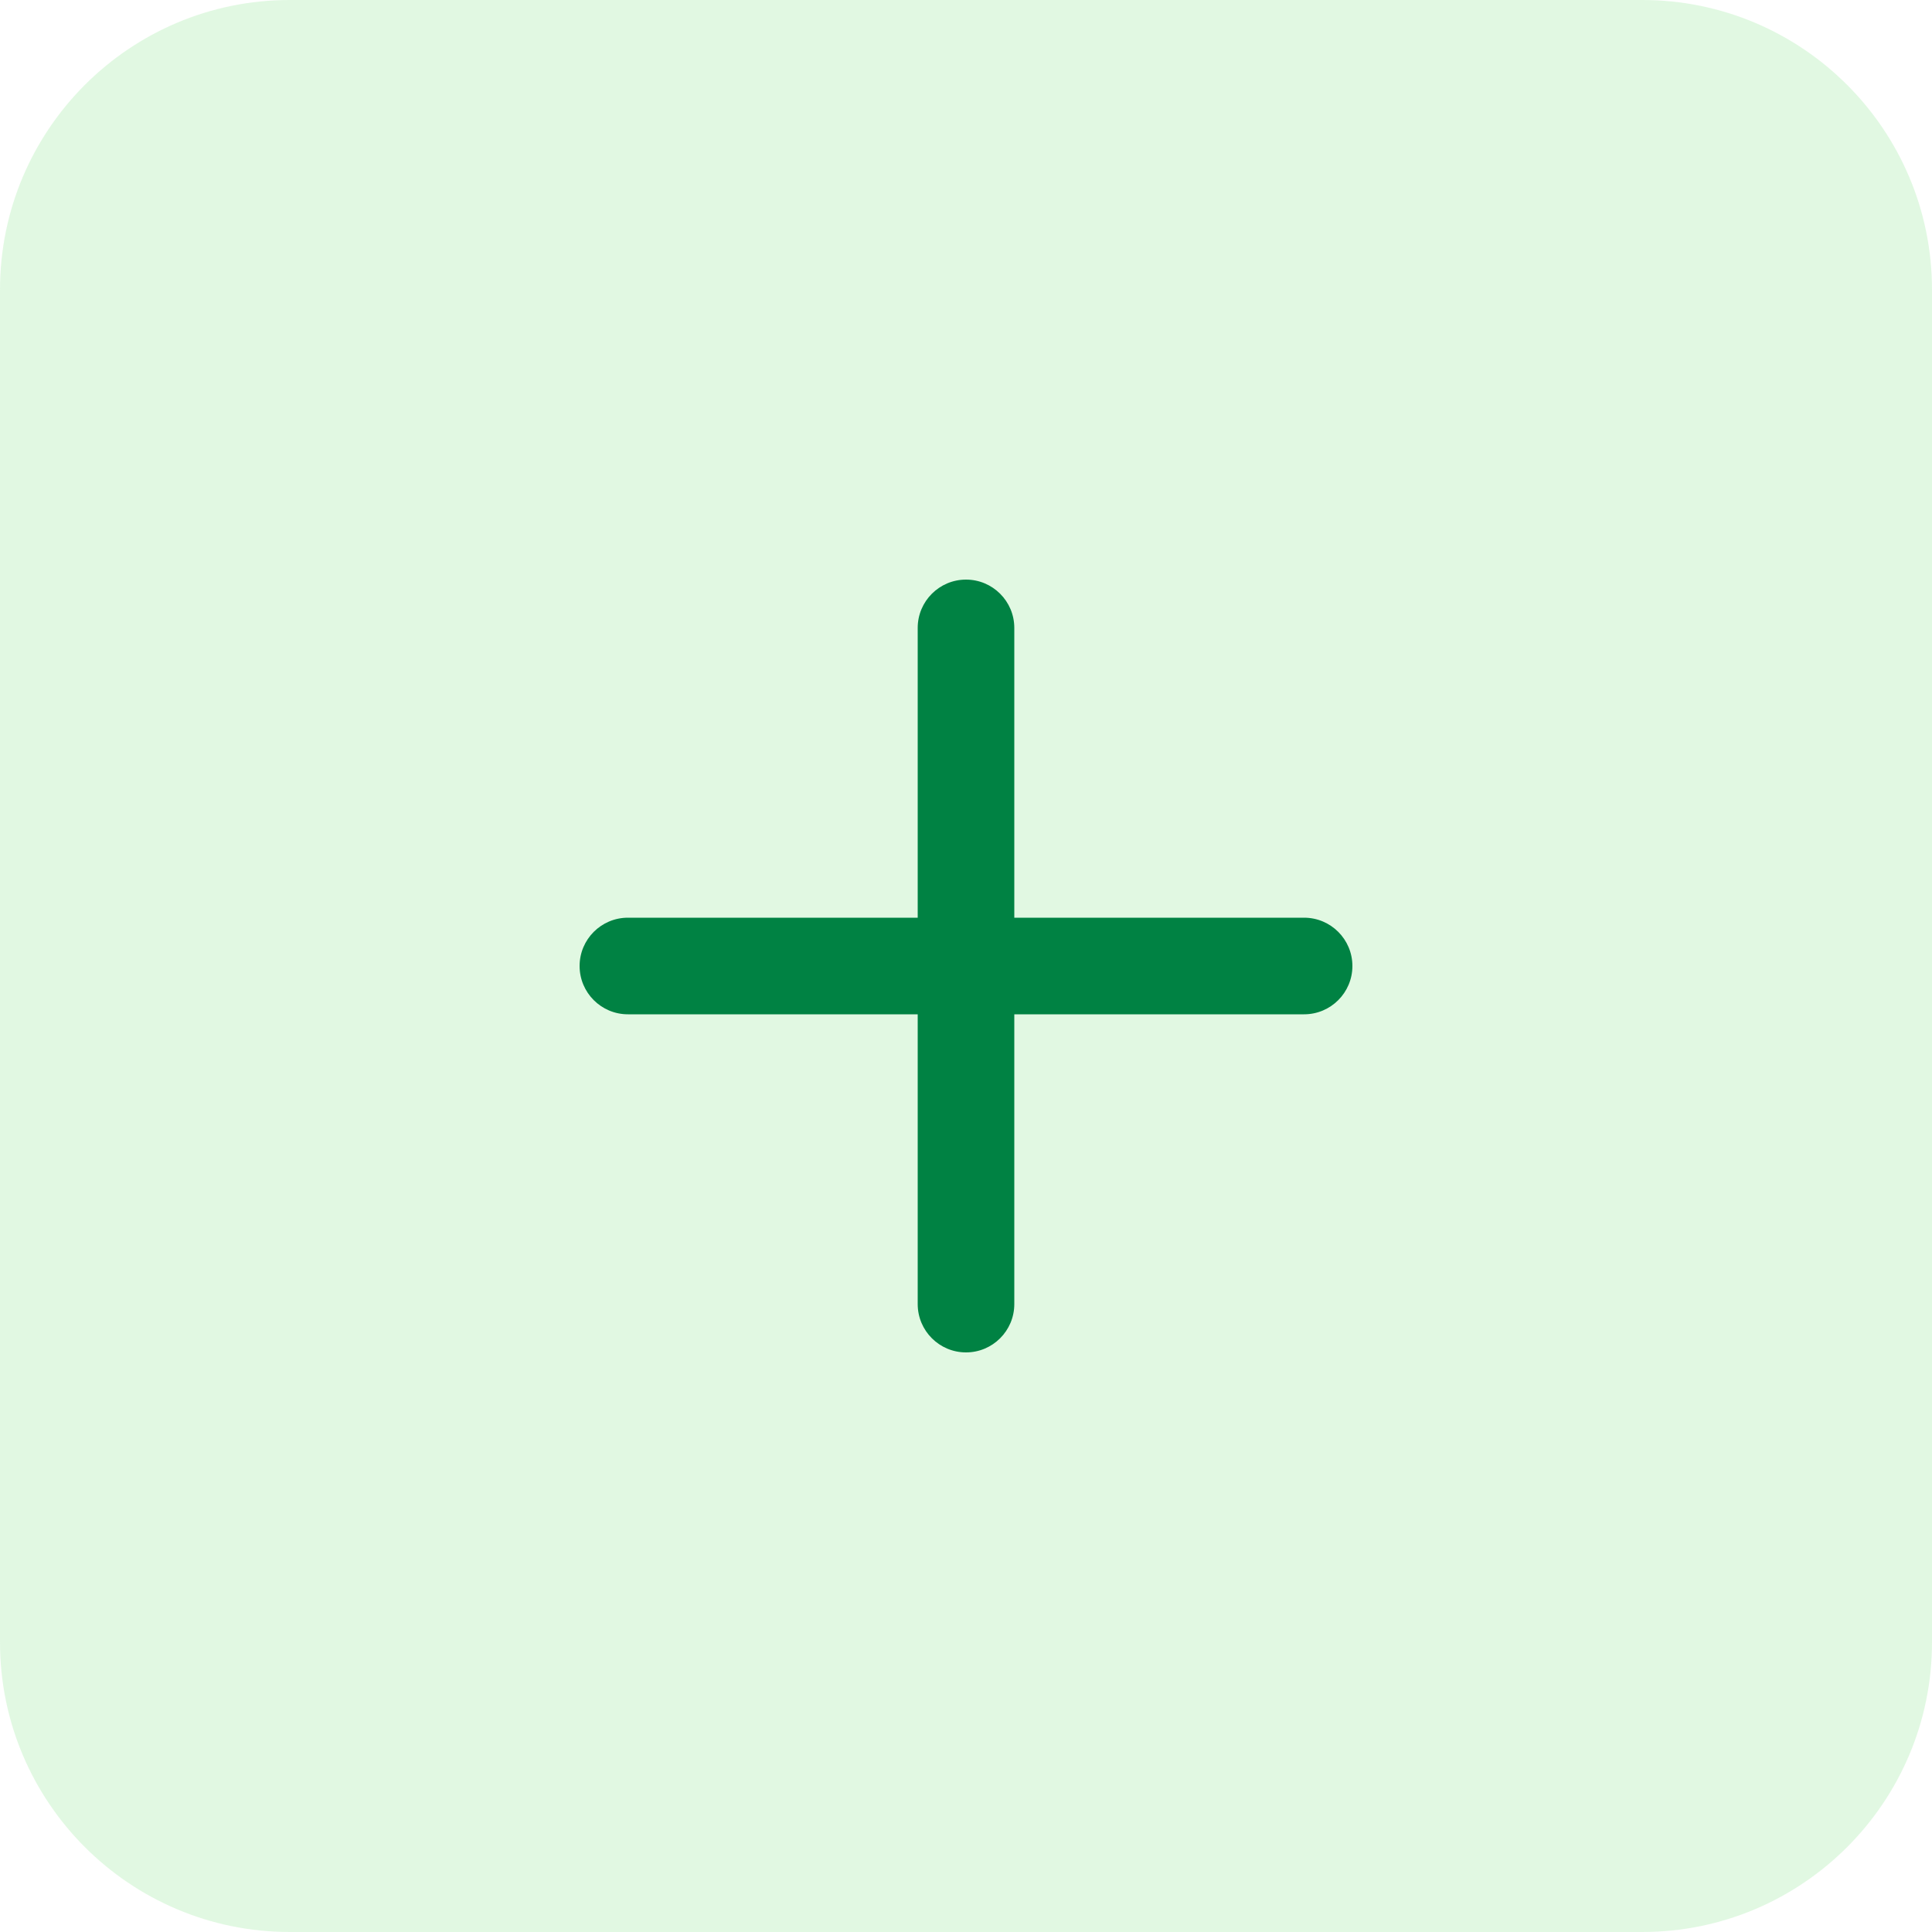
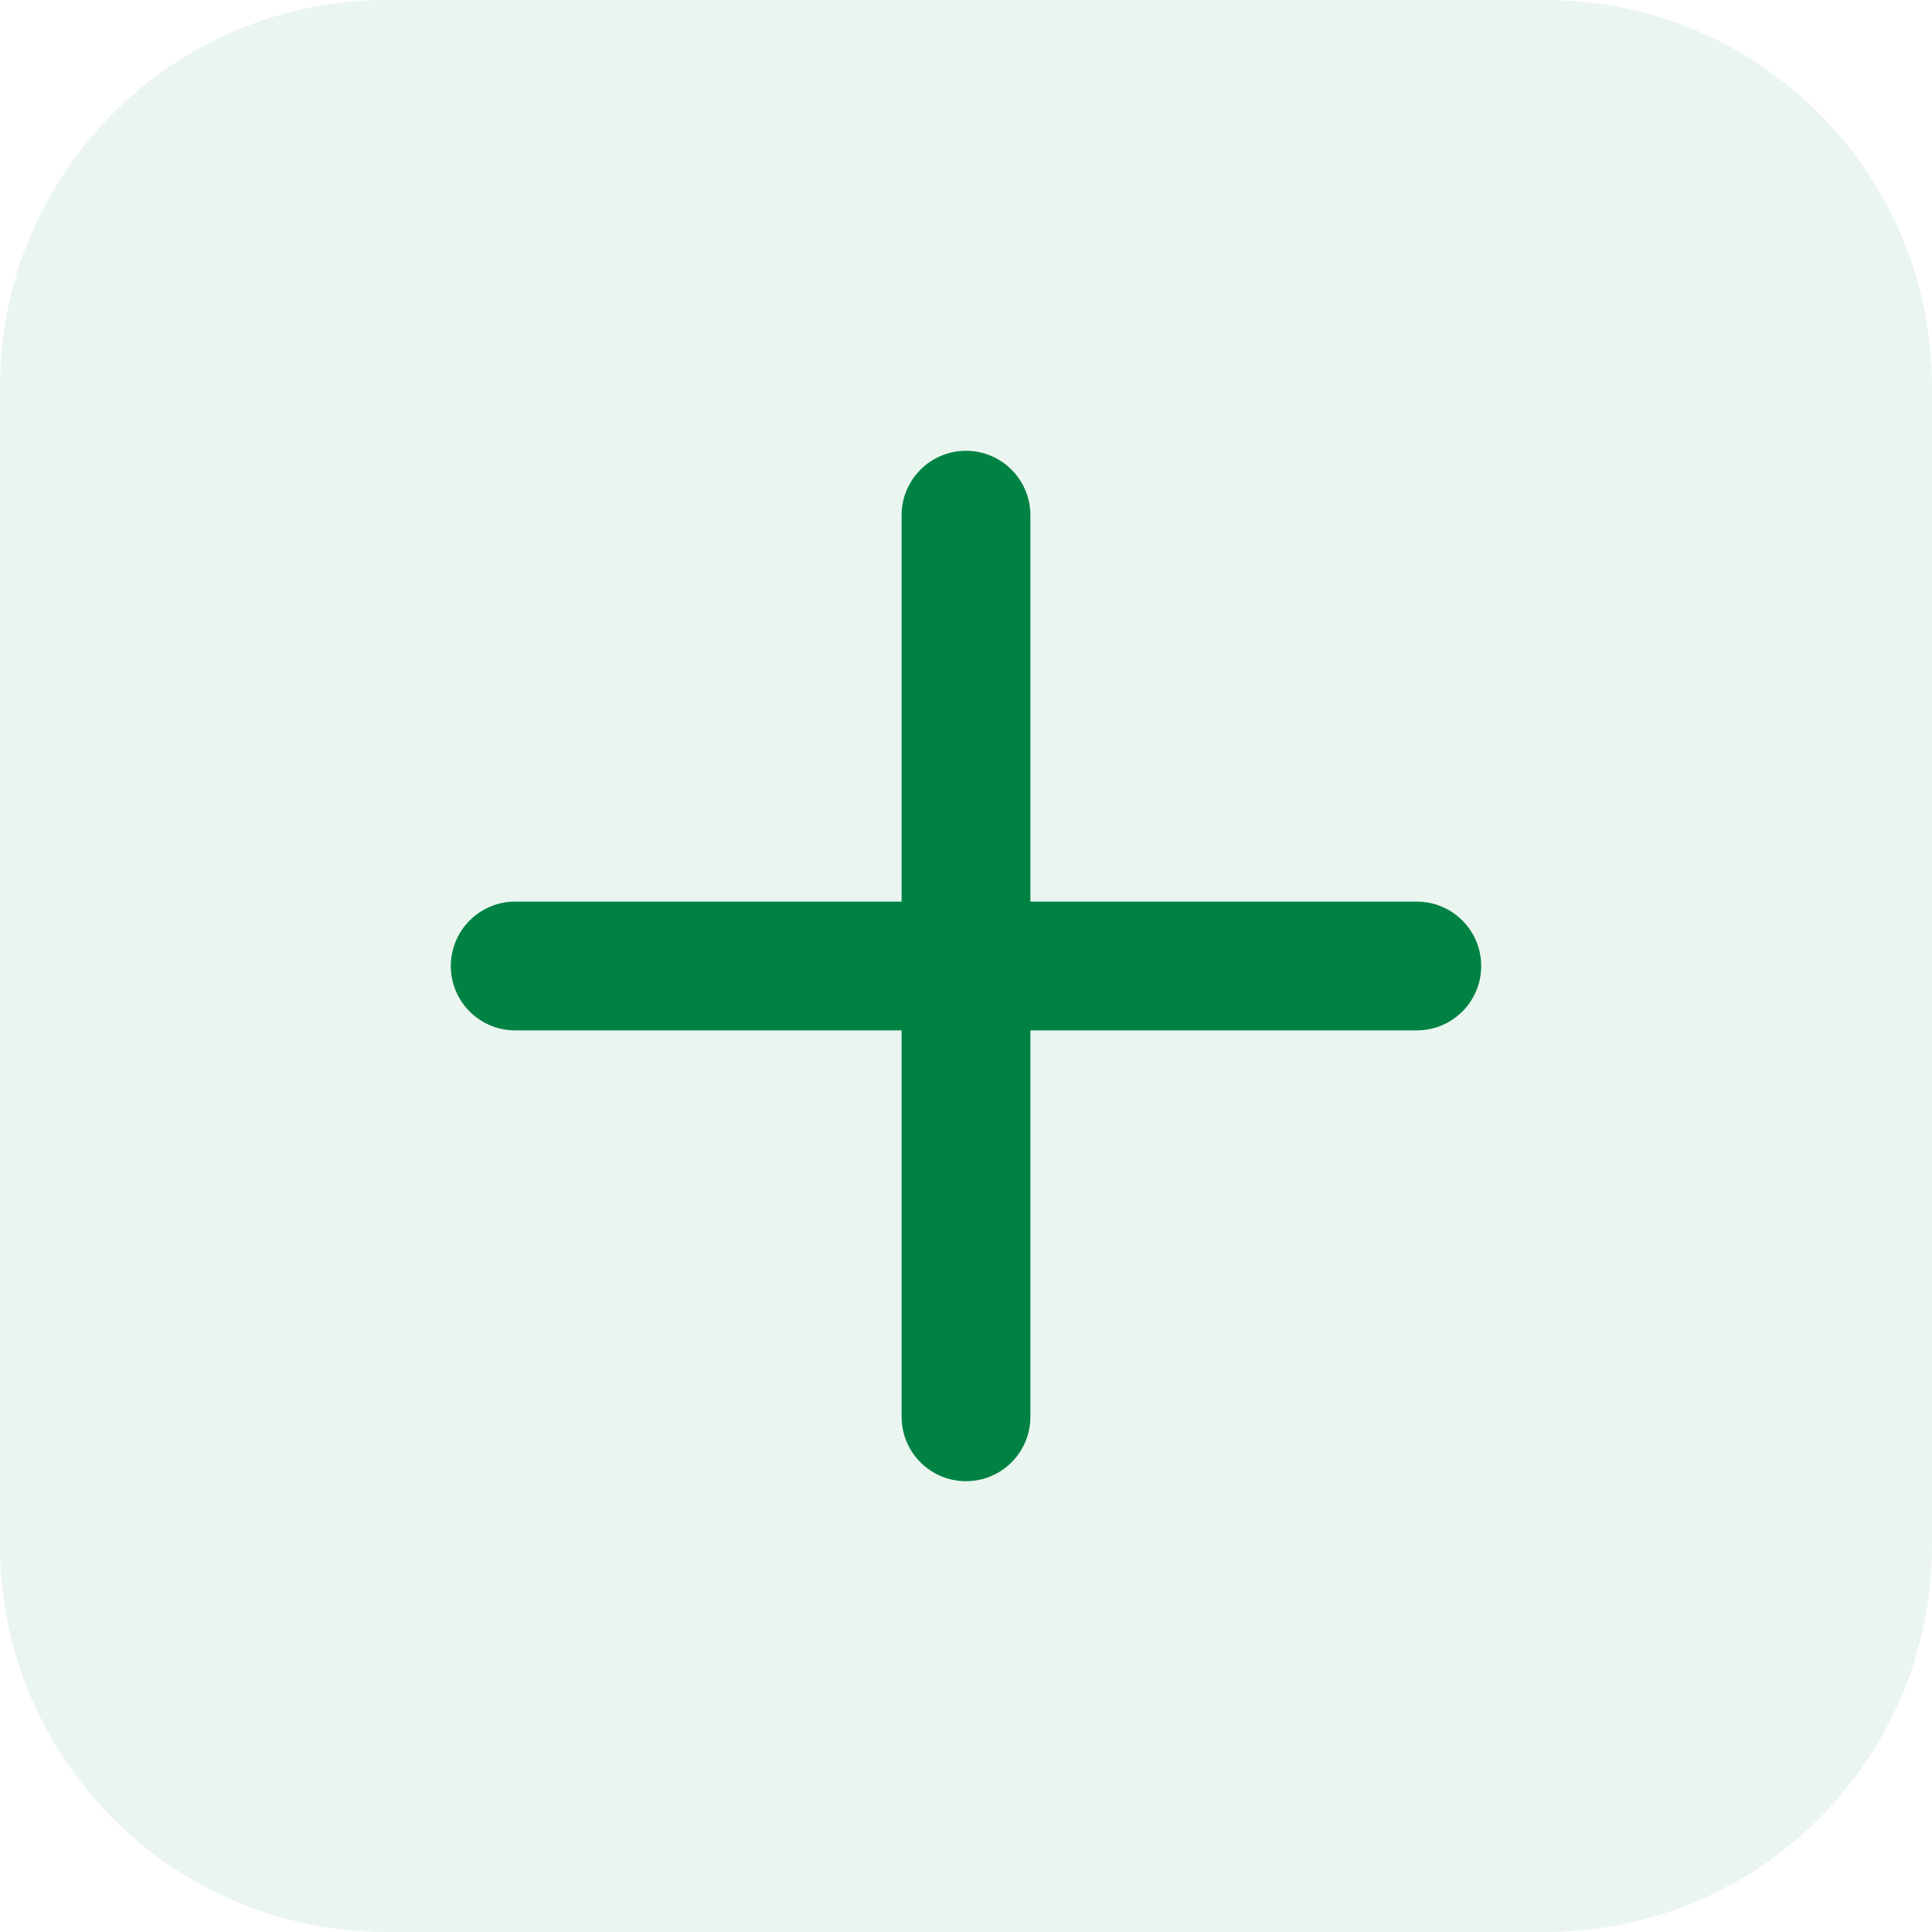
- <svg xmlns="http://www.w3.org/2000/svg" width="40" height="40" viewBox="0 0 40 40" fill="none">
-   <rect width="40" height="40" rx="6" fill="#C5F2C7" fill-opacity="0.5" />
-   <path d="M20 12C19.448 12 19 12.448 19 13V19H13C12.448 19 12 19.448 12 20C12 20.552 12.448 21 13 21H19V27C19 27.552 19.448 28 20 28C20.552 28 21 27.552 21 27V21H27C27.552 21 28 20.552 28 20C28 19.448 27.552 19 27 19H21V13C21 12.448 20.552 12 20 12Z" fill="#008243" />
+ <svg xmlns="http://www.w3.org/2000/svg" width="30" height="30" viewBox="0 0 30 30" fill="none">
+   <rect width="30" height="30" rx="6" fill="#EBF5F0" />
+   <path d="M15 7C14.448 7 14 7.448 14 8V14H8C7.448 14 7 14.448 7 15C7 15.552 7.448 16 8 16H14V22C14 22.552 14.448 23 15 23C15.552 23 16 22.552 16 22V16H22C22.552 16 23 15.552 23 15C23 14.448 22.552 14 22 14H16V8C16 7.448 15.552 7 15 7Z" fill="#008243" />
</svg>
